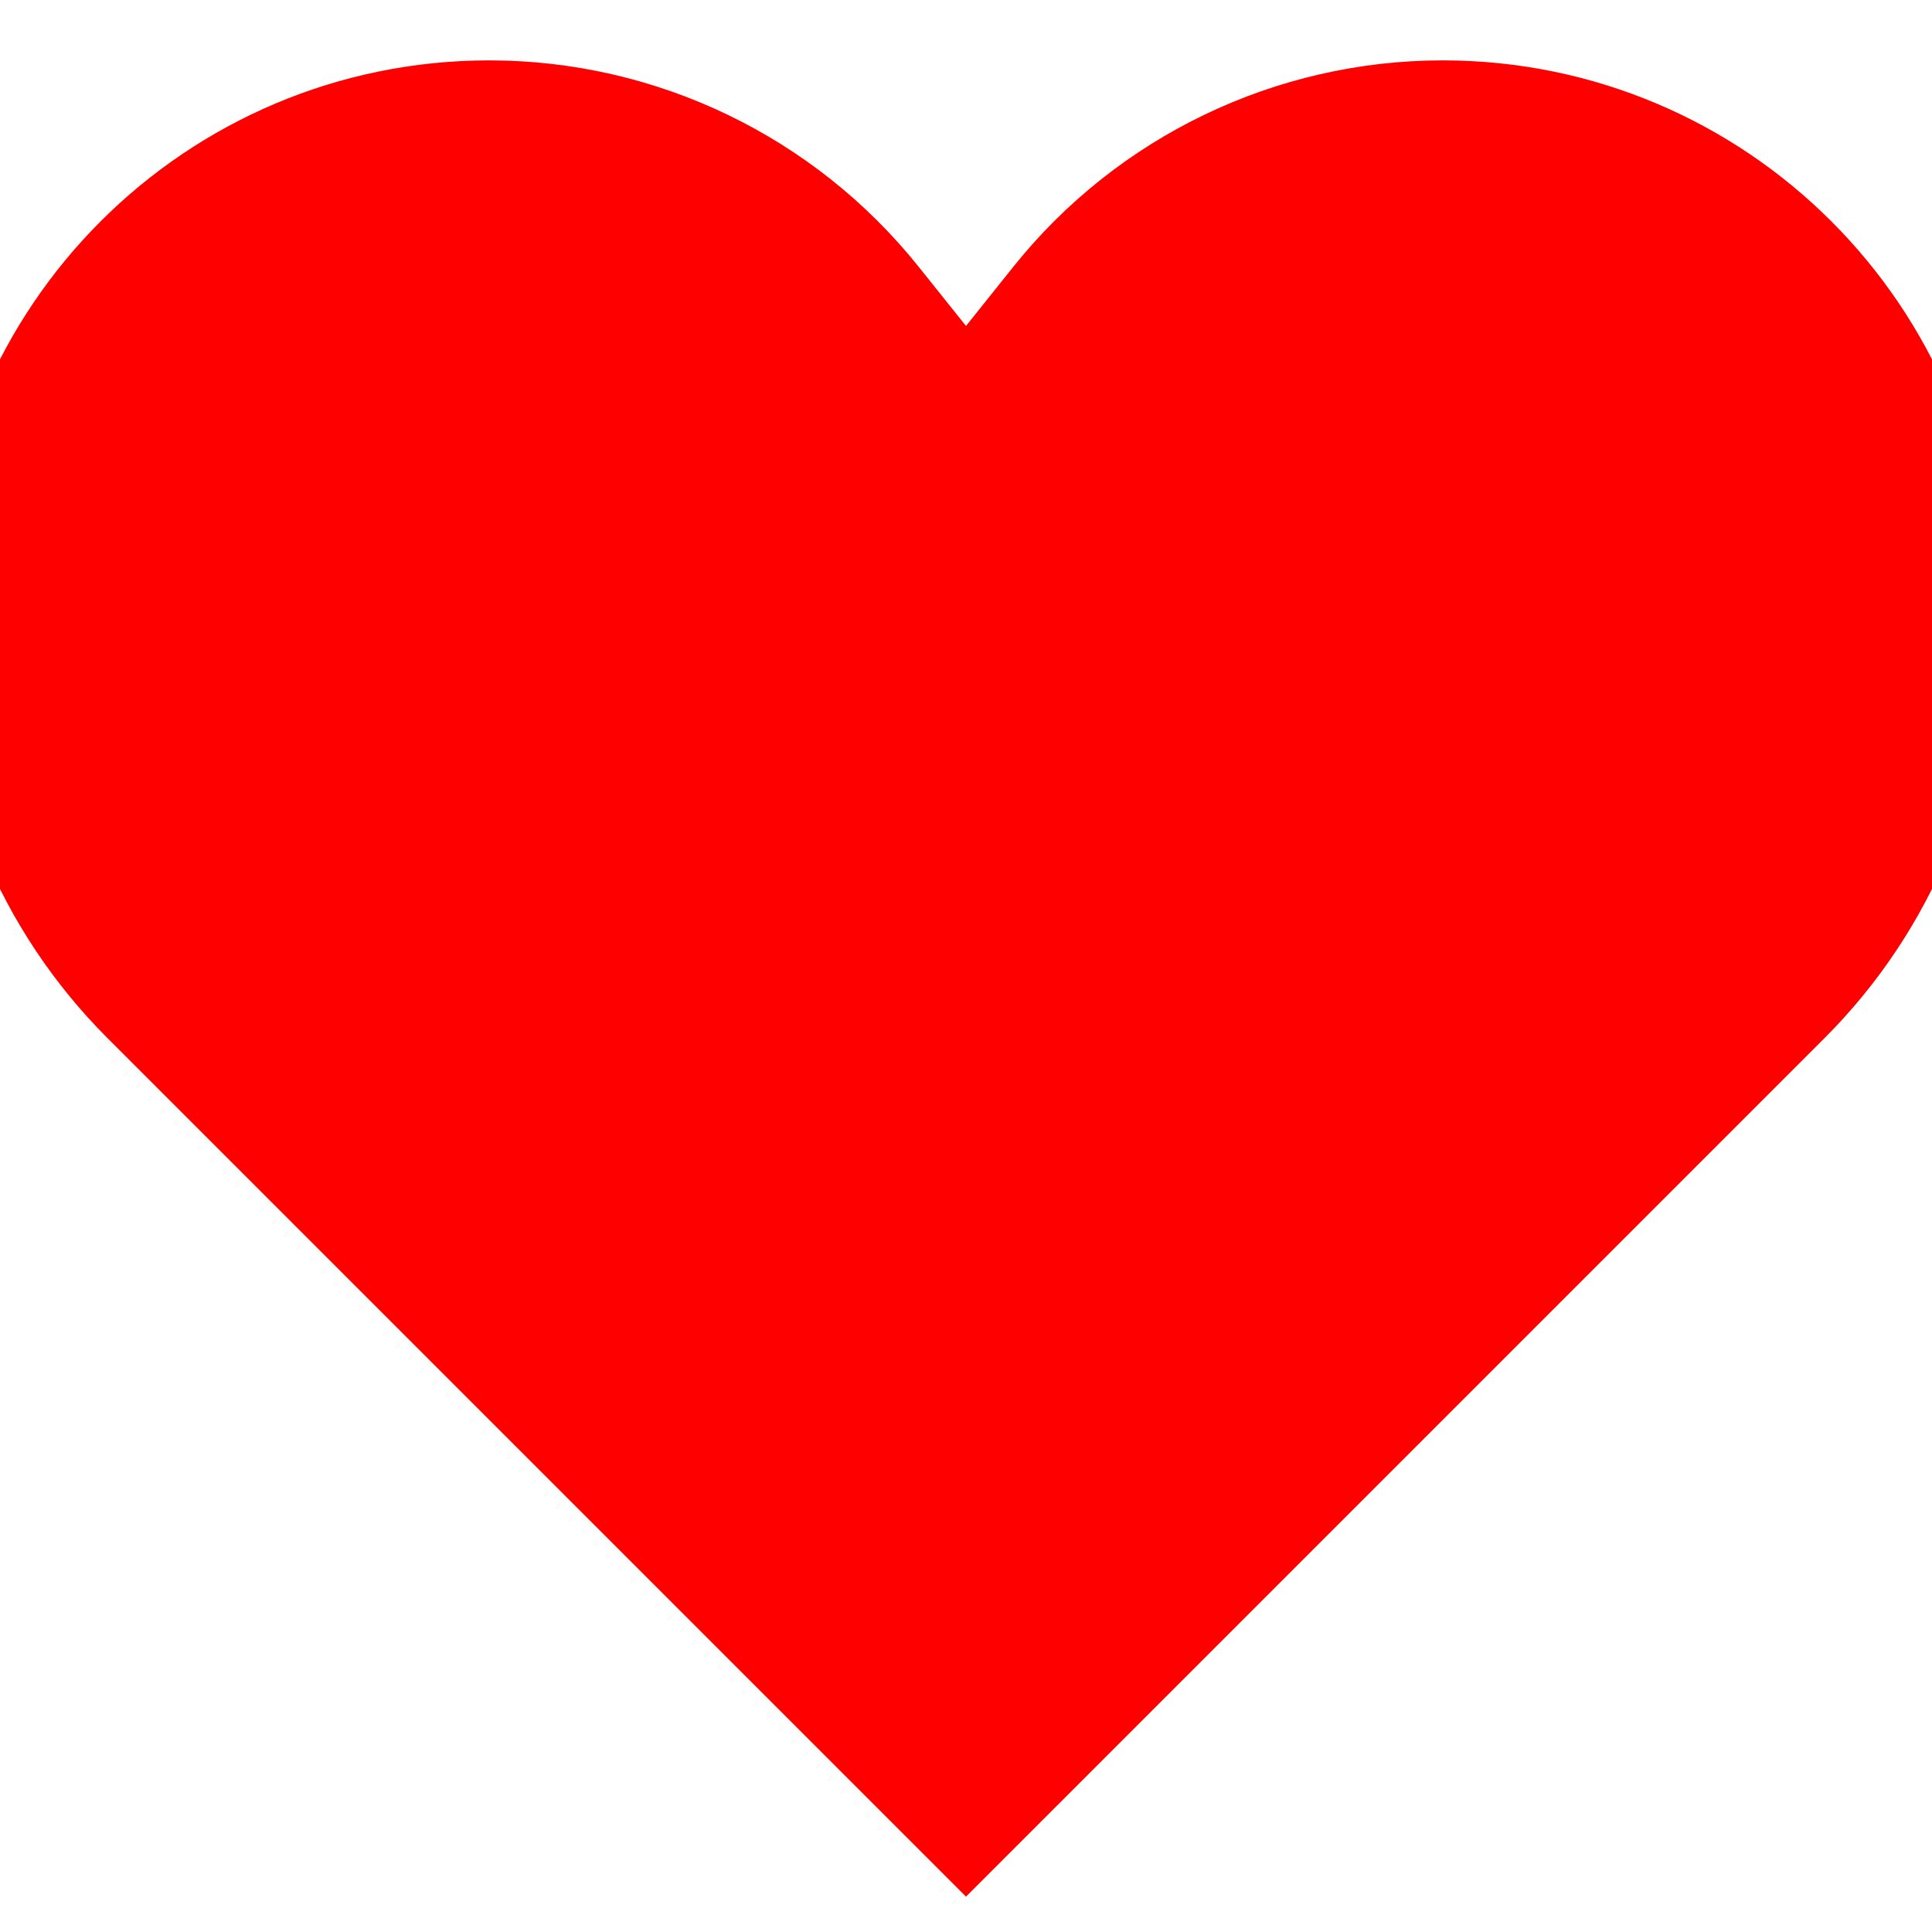
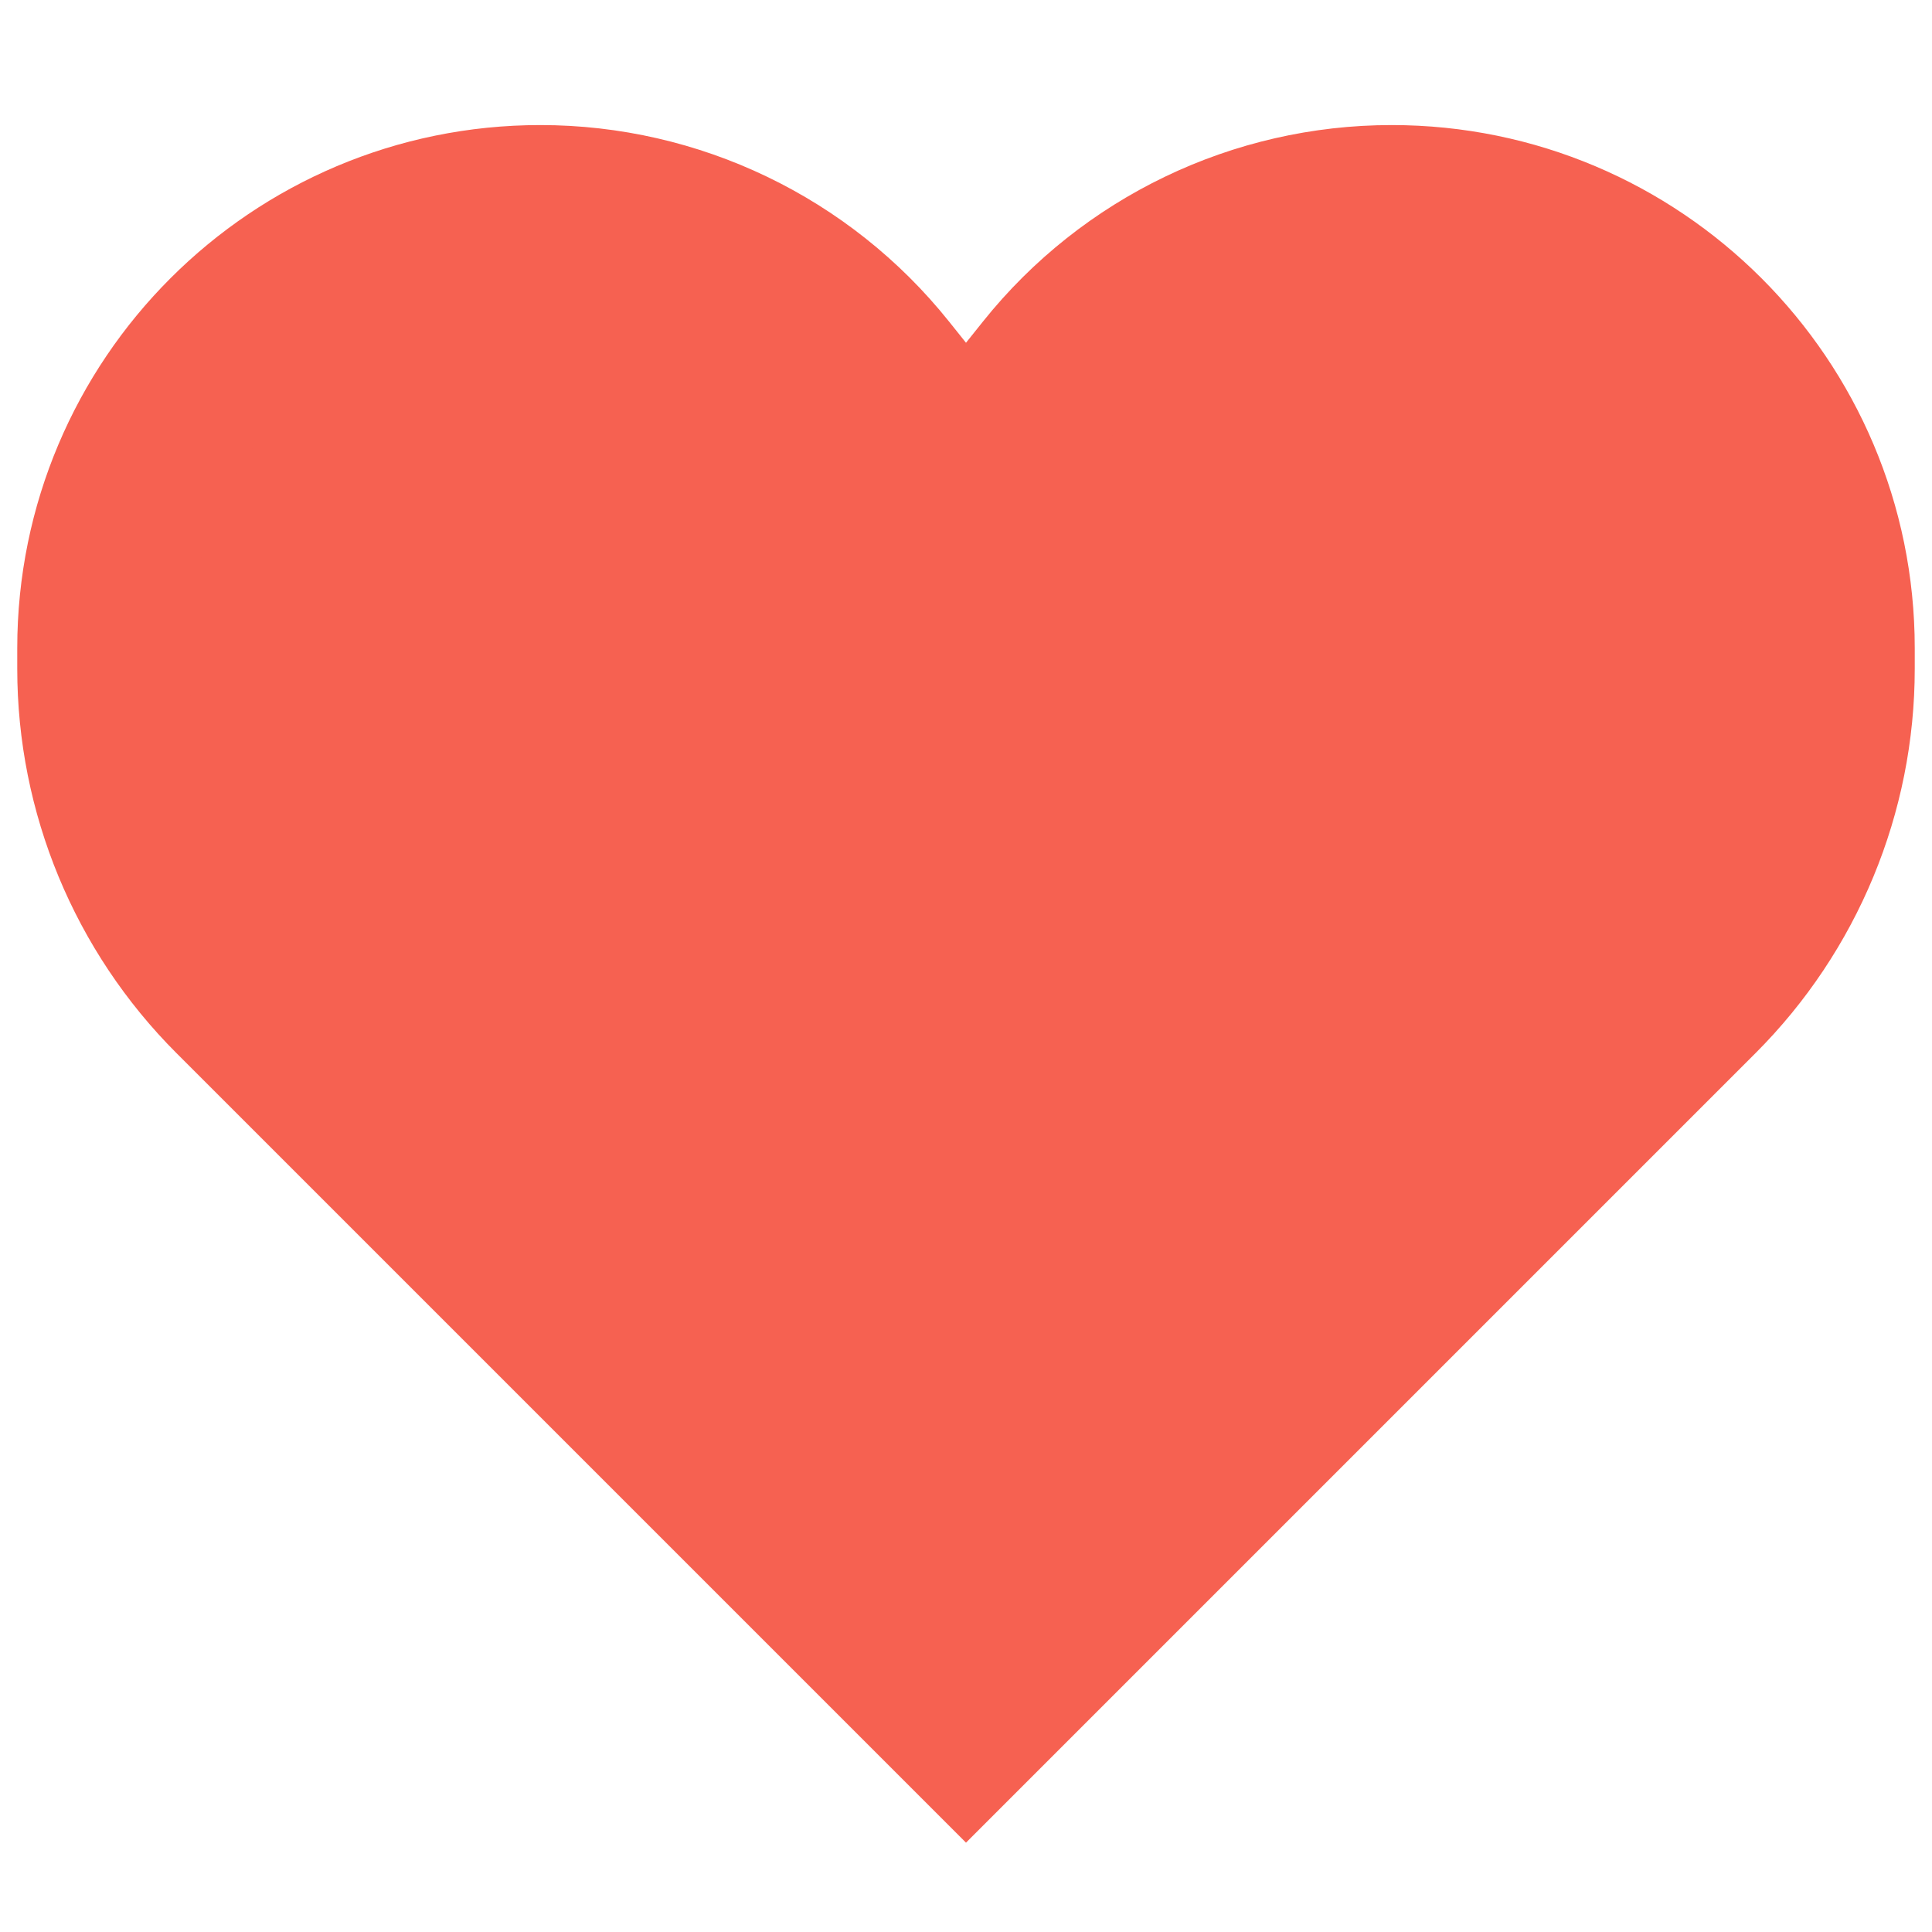
- <svg xmlns="http://www.w3.org/2000/svg" width="800px" height="800px" viewBox="0 0 16 16" fill="none" stroke="#ff0000">
+ <svg xmlns="http://www.w3.org/2000/svg" width="800px" height="800px" viewBox="-0.96 -0.96 17.92 17.92" fill="none" stroke="#f66151" stroke-width="1.6">
  <g id="SVGRepo_bgCarrier" stroke-width="0" />
-   <g id="SVGRepo_tracerCarrier" stroke-linecap="round" stroke-linejoin="round" stroke="#CCCCCC" stroke-width="0.032" />
+   <g id="SVGRepo_tracerCarrier" stroke-linecap="round" stroke-linejoin="round" />
  <g id="SVGRepo_iconCarrier">
-     <path d="M1.243 8.243L8 15L14.757 8.243C15.553 7.447 16 6.368 16 5.243V5.052C16 2.814 14.186 1 11.948 1C10.717 1 9.552 1.56 8.783 2.521L8 3.5L7.217 2.521C6.448 1.56 5.283 1 4.052 1C1.814 1 0 2.814 0 5.052V5.243C0 6.368 0.447 7.447 1.243 8.243Z" fill="#ff0000" />
+     <path d="M1.243 8.243L8 15L14.757 8.243C15.553 7.447 16 6.368 16 5.243V5.052C16 2.814 14.186 1 11.948 1C10.717 1 9.552 1.56 8.783 2.521L8 3.5L7.217 2.521C6.448 1.56 5.283 1 4.052 1C1.814 1 0 2.814 0 5.052V5.243C0 6.368 0.447 7.447 1.243 8.243Z" fill="#f66151" />
  </g>
</svg>
